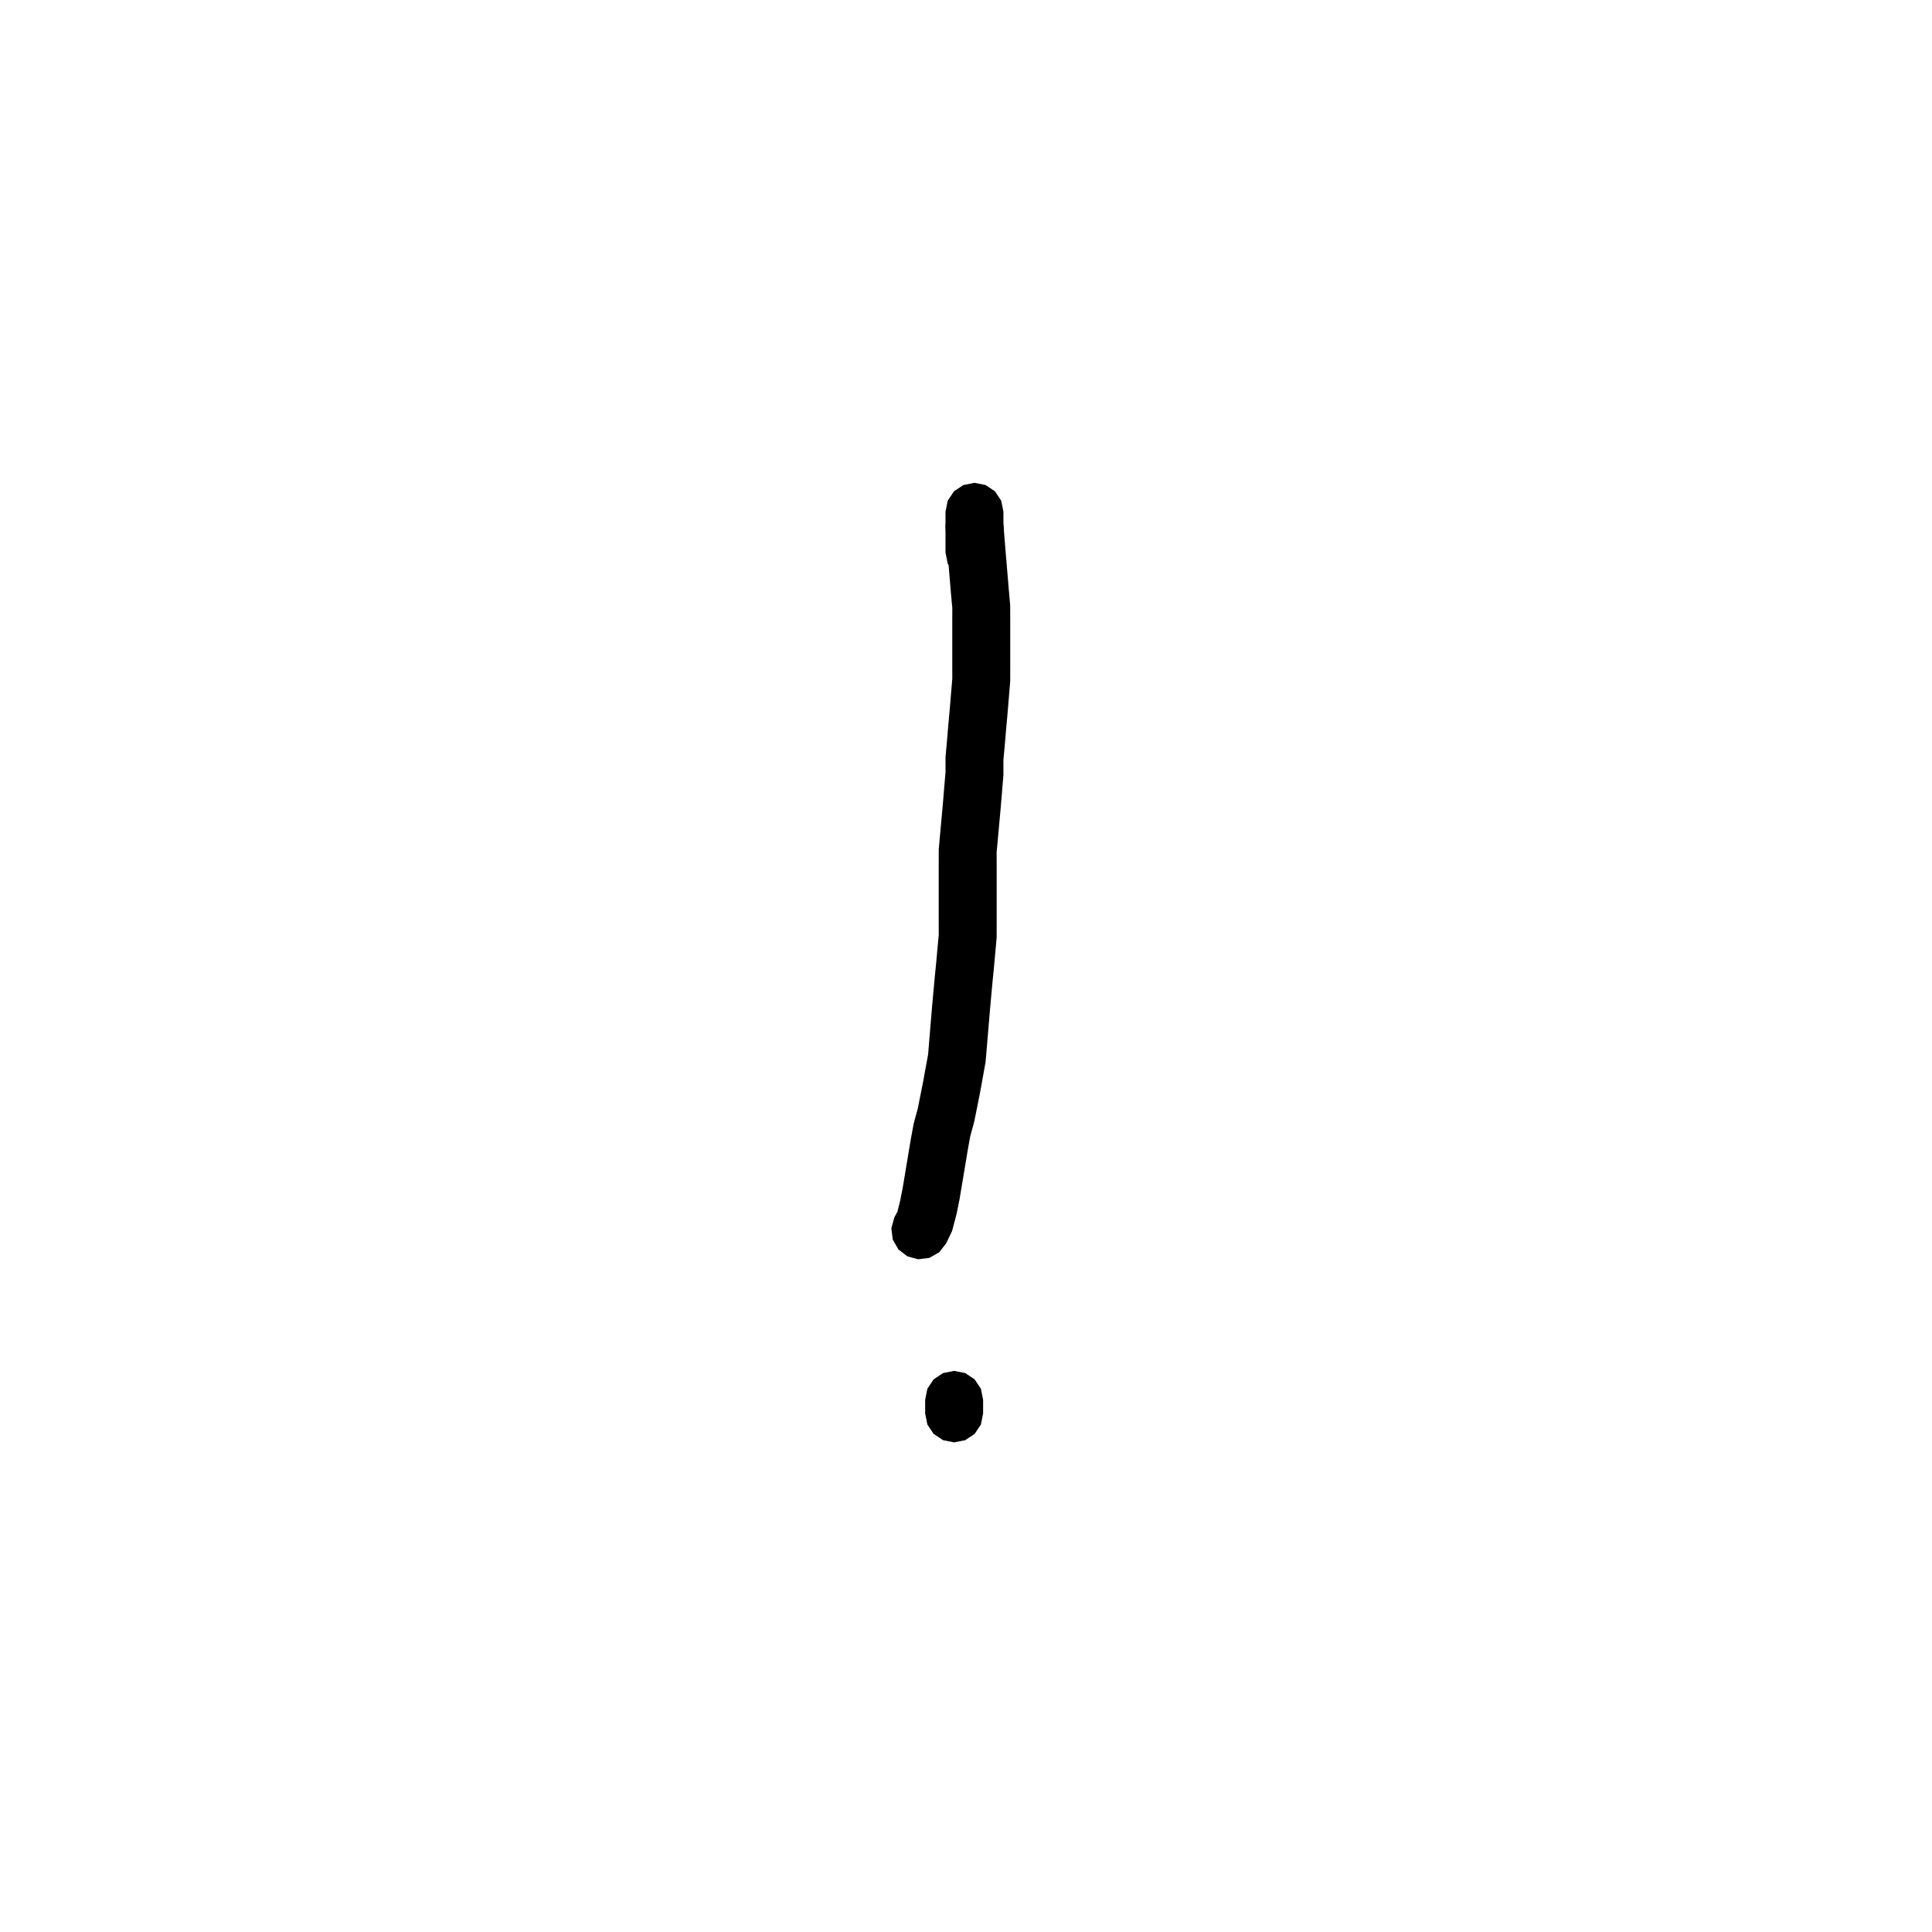
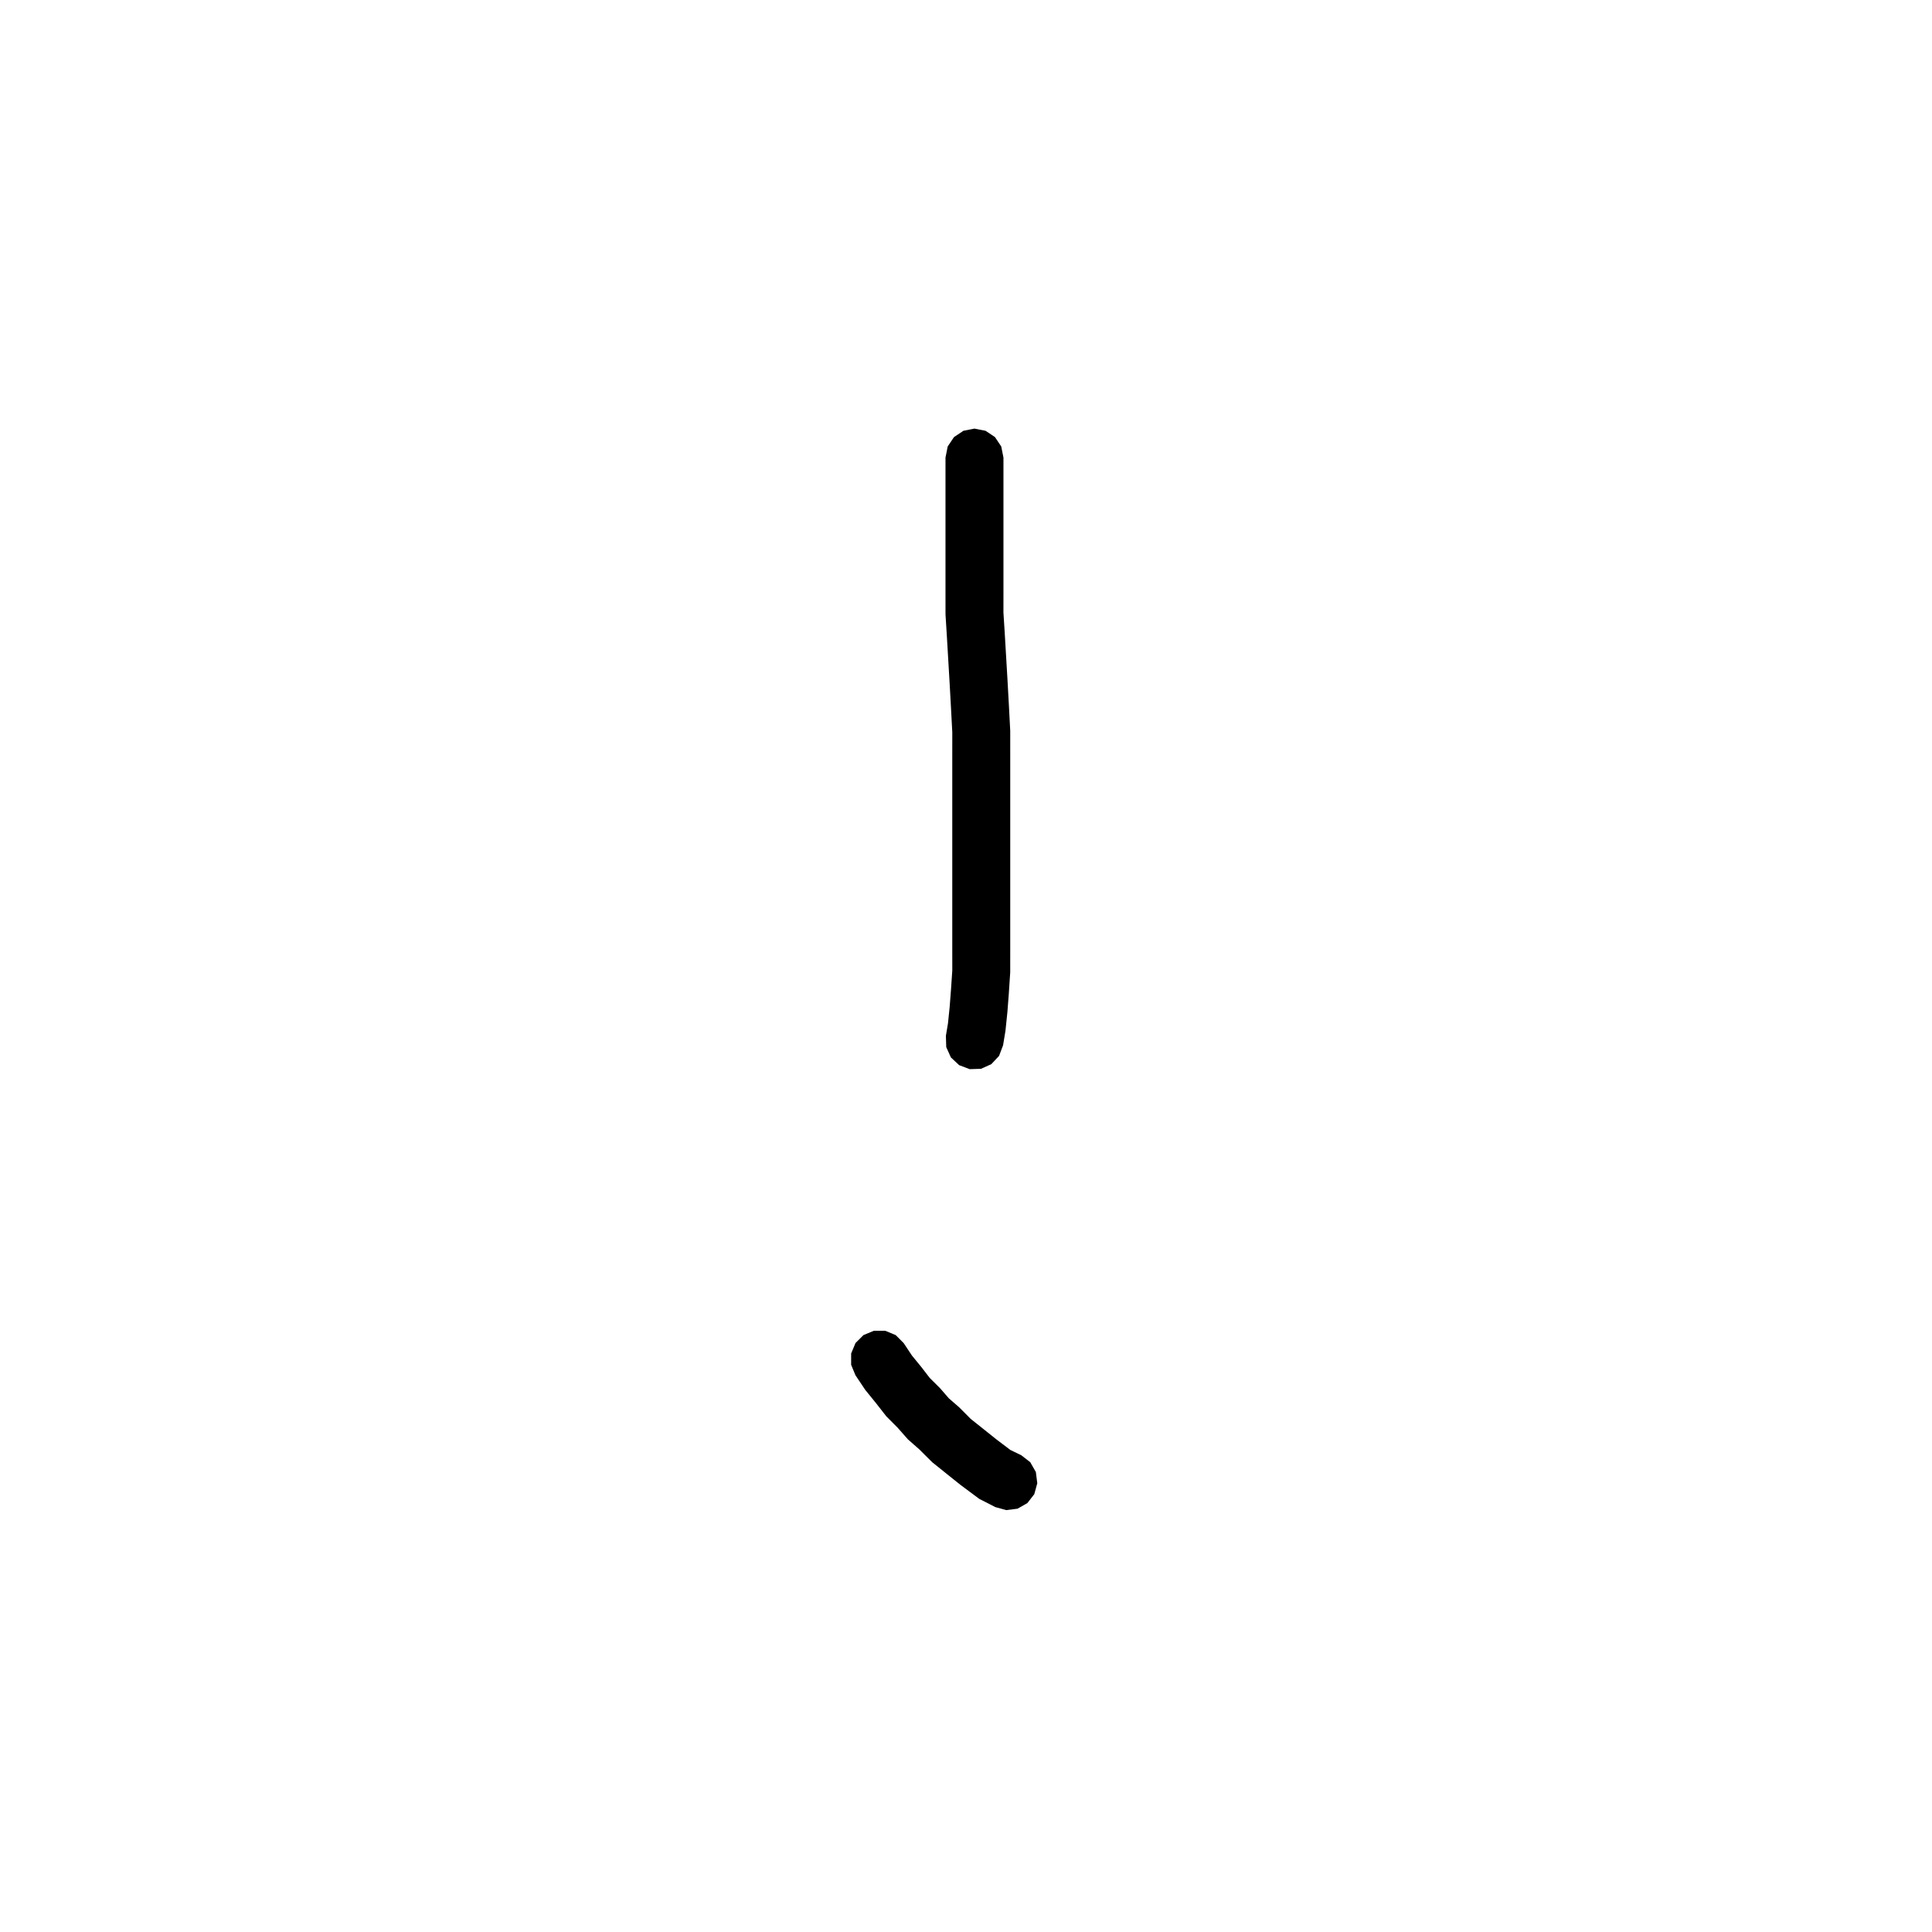
<svg xmlns="http://www.w3.org/2000/svg" viewBox="0 0 300 300" width="300" height="300">
-   <path d="M 155.816 85.789 L 155.816 83.684 L 155.816 81.579 L 155.473 79.857 L 154.498 78.397 L 153.038 77.421 L 151.316 77.079 L 149.594 77.421 L 148.134 78.397 L 147.158 79.857 L 146.816 81.579 L 146.816 83.684 L 146.816 85.789 L 147.158 87.512 L 148.134 88.971 L 149.594 89.947 L 151.316 90.289 L 153.038 89.947 L 154.498 88.971 L 155.473 87.512 Z" fill="black" fill-rule="nonzero" />
-   <path d="M 146.816 79.474 L 146.82 81.774 L 147.041 84.675 L 147.252 87.216 L 147.463 89.742 L 147.675 92.285 L 147.874 94.425 L 147.868 96.316 L 147.868 98.421 L 147.868 100.737 L 147.868 103.053 L 147.872 105.392 L 147.673 107.732 L 147.464 110.242 L 147.254 112.558 L 147.043 115.084 L 146.82 117.585 L 146.82 119.91 L 146.621 122.258 L 146.412 124.768 L 146.203 127.066 L 145.992 129.382 L 145.768 131.891 L 145.763 134.211 L 145.763 136.316 L 145.763 138.421 L 145.763 140.737 L 145.763 143.053 L 145.768 145.164 L 145.571 147.277 L 145.362 149.573 L 145.152 151.679 L 144.94 154.014 L 144.727 156.347 L 144.516 158.889 L 144.305 161.416 L 144.117 163.734 L 143.73 165.827 L 143.316 168.105 L 142.903 170.17 L 142.517 172.116 L 141.875 174.476 L 141.409 177.018 L 140.982 179.576 L 140.561 182.102 L 140.152 184.563 L 139.772 186.467 L 139.353 188.151 L 138.87 189.04 L 138.406 190.734 L 138.626 192.476 L 139.495 194.001 L 140.882 195.078 L 142.576 195.541 L 144.318 195.322 L 145.843 194.452 L 146.92 193.065 L 147.84 191.147 L 148.544 188.48 L 149.006 186.173 L 149.439 183.582 L 149.86 181.056 L 150.276 178.561 L 150.651 176.471 L 151.272 174.2 L 151.728 171.935 L 152.157 169.789 L 152.585 167.437 L 153.041 164.898 L 153.274 162.163 L 153.484 159.637 L 153.694 157.127 L 153.903 154.828 L 154.111 152.532 L 154.322 150.427 L 154.534 148.092 L 154.759 145.573 L 154.763 143.053 L 154.763 140.737 L 154.763 138.421 L 154.763 136.316 L 154.763 134.211 L 154.758 132.319 L 154.955 130.197 L 155.166 127.881 L 155.378 125.548 L 155.59 123.005 L 155.812 120.301 L 155.811 117.994 L 156.009 115.864 L 156.22 113.337 L 156.43 111.021 L 156.642 108.479 L 156.865 105.766 L 156.868 103.053 L 156.868 100.737 L 156.868 98.421 L 156.868 96.316 L 156.863 93.996 L 156.641 91.505 L 156.432 88.995 L 156.221 86.468 L 156.012 83.957 L 155.812 81.383 L 155.816 79.474 L 155.473 77.752 L 154.498 76.292 L 153.038 75.316 L 151.316 74.974 L 149.594 75.316 L 148.134 76.292 L 147.158 77.752 Z" fill="black" fill-rule="nonzero" />
-   <path d="M 143.658 217.368 L 143.658 219.474 L 144 221.196 L 144.976 222.656 L 146.436 223.631 L 148.158 223.974 L 149.88 223.631 L 151.34 222.656 L 152.315 221.196 L 152.658 219.474 L 152.658 217.368 L 152.315 215.646 L 151.34 214.186 L 149.88 213.211 L 148.158 212.868 L 146.436 213.211 L 144.976 214.186 L 144 215.646 Z" fill="black" fill-rule="nonzero" />
+   <path d="M 146.816 71.053 L 146.816 73.509 L 146.816 75.895 L 146.816 78.421 L 146.816 80.947 L 146.816 83.474 L 146.816 86.211 L 146.816 89.158 L 146.816 92.105 L 146.818 95.408 L 147.035 98.904 L 147.245 102.475 L 147.455 106.046 L 147.664 109.822 L 147.87 113.694 L 147.868 117.789 L 147.868 122 L 147.868 126.421 L 147.868 130.842 L 147.868 135.263 L 147.868 139.474 L 147.868 143.474 L 147.868 147.263 L 147.871 150.702 L 147.669 153.679 L 147.465 156.335 L 147.204 158.892 L 146.877 160.839 L 146.932 162.594 L 147.654 164.195 L 148.934 165.397 L 150.576 166.018 L 152.331 165.963 L 153.931 165.241 L 155.134 163.961 L 155.755 162.319 L 156.129 160.056 L 156.429 157.139 L 156.646 154.321 L 156.866 150.983 L 156.868 147.263 L 156.868 143.474 L 156.868 139.474 L 156.868 135.263 L 156.868 130.842 L 156.868 126.421 L 156.868 122 L 156.868 117.789 L 156.867 113.464 L 156.651 109.336 L 156.44 105.533 L 156.229 101.946 L 156.018 98.359 L 155.813 95.118 L 155.816 92.105 L 155.816 89.158 L 155.816 86.211 L 155.816 83.474 L 155.816 80.947 L 155.816 78.421 L 155.816 75.895 L 155.816 73.509 L 155.816 71.053 L 155.473 69.331 L 154.498 67.871 L 153.038 66.895 L 151.316 66.553 L 149.594 66.895 L 148.134 67.871 L 147.158 69.331 Z" fill="black" fill-rule="nonzero" />
+   <path d="M 132.835 213.549 L 134.36 215.827 L 136.006 217.856 L 137.626 219.925 L 139.401 221.709 L 140.976 223.498 L 142.758 225.066 L 144.736 227.038 L 147.031 228.882 L 149.196 230.613 L 152.058 232.744 L 154.566 234.025 L 156.26 234.489 L 158.002 234.269 L 159.527 233.4 L 160.604 232.012 L 161.068 230.319 L 160.848 228.577 L 159.978 227.052 L 158.591 225.975 L 156.89 225.151 L 154.699 223.492 L 152.653 221.855 L 150.737 220.331 L 148.926 218.513 L 147.34 217.134 L 145.967 215.554 L 144.374 213.97 L 143.047 212.249 L 141.605 210.488 L 140.323 208.556 L 139.083 207.314 L 137.461 206.64 L 135.706 206.638 L 134.083 207.308 L 132.84 208.549 L 132.166 210.17 L 132.165 211.926 Z" fill="black" fill-rule="nonzero" />
</svg>
